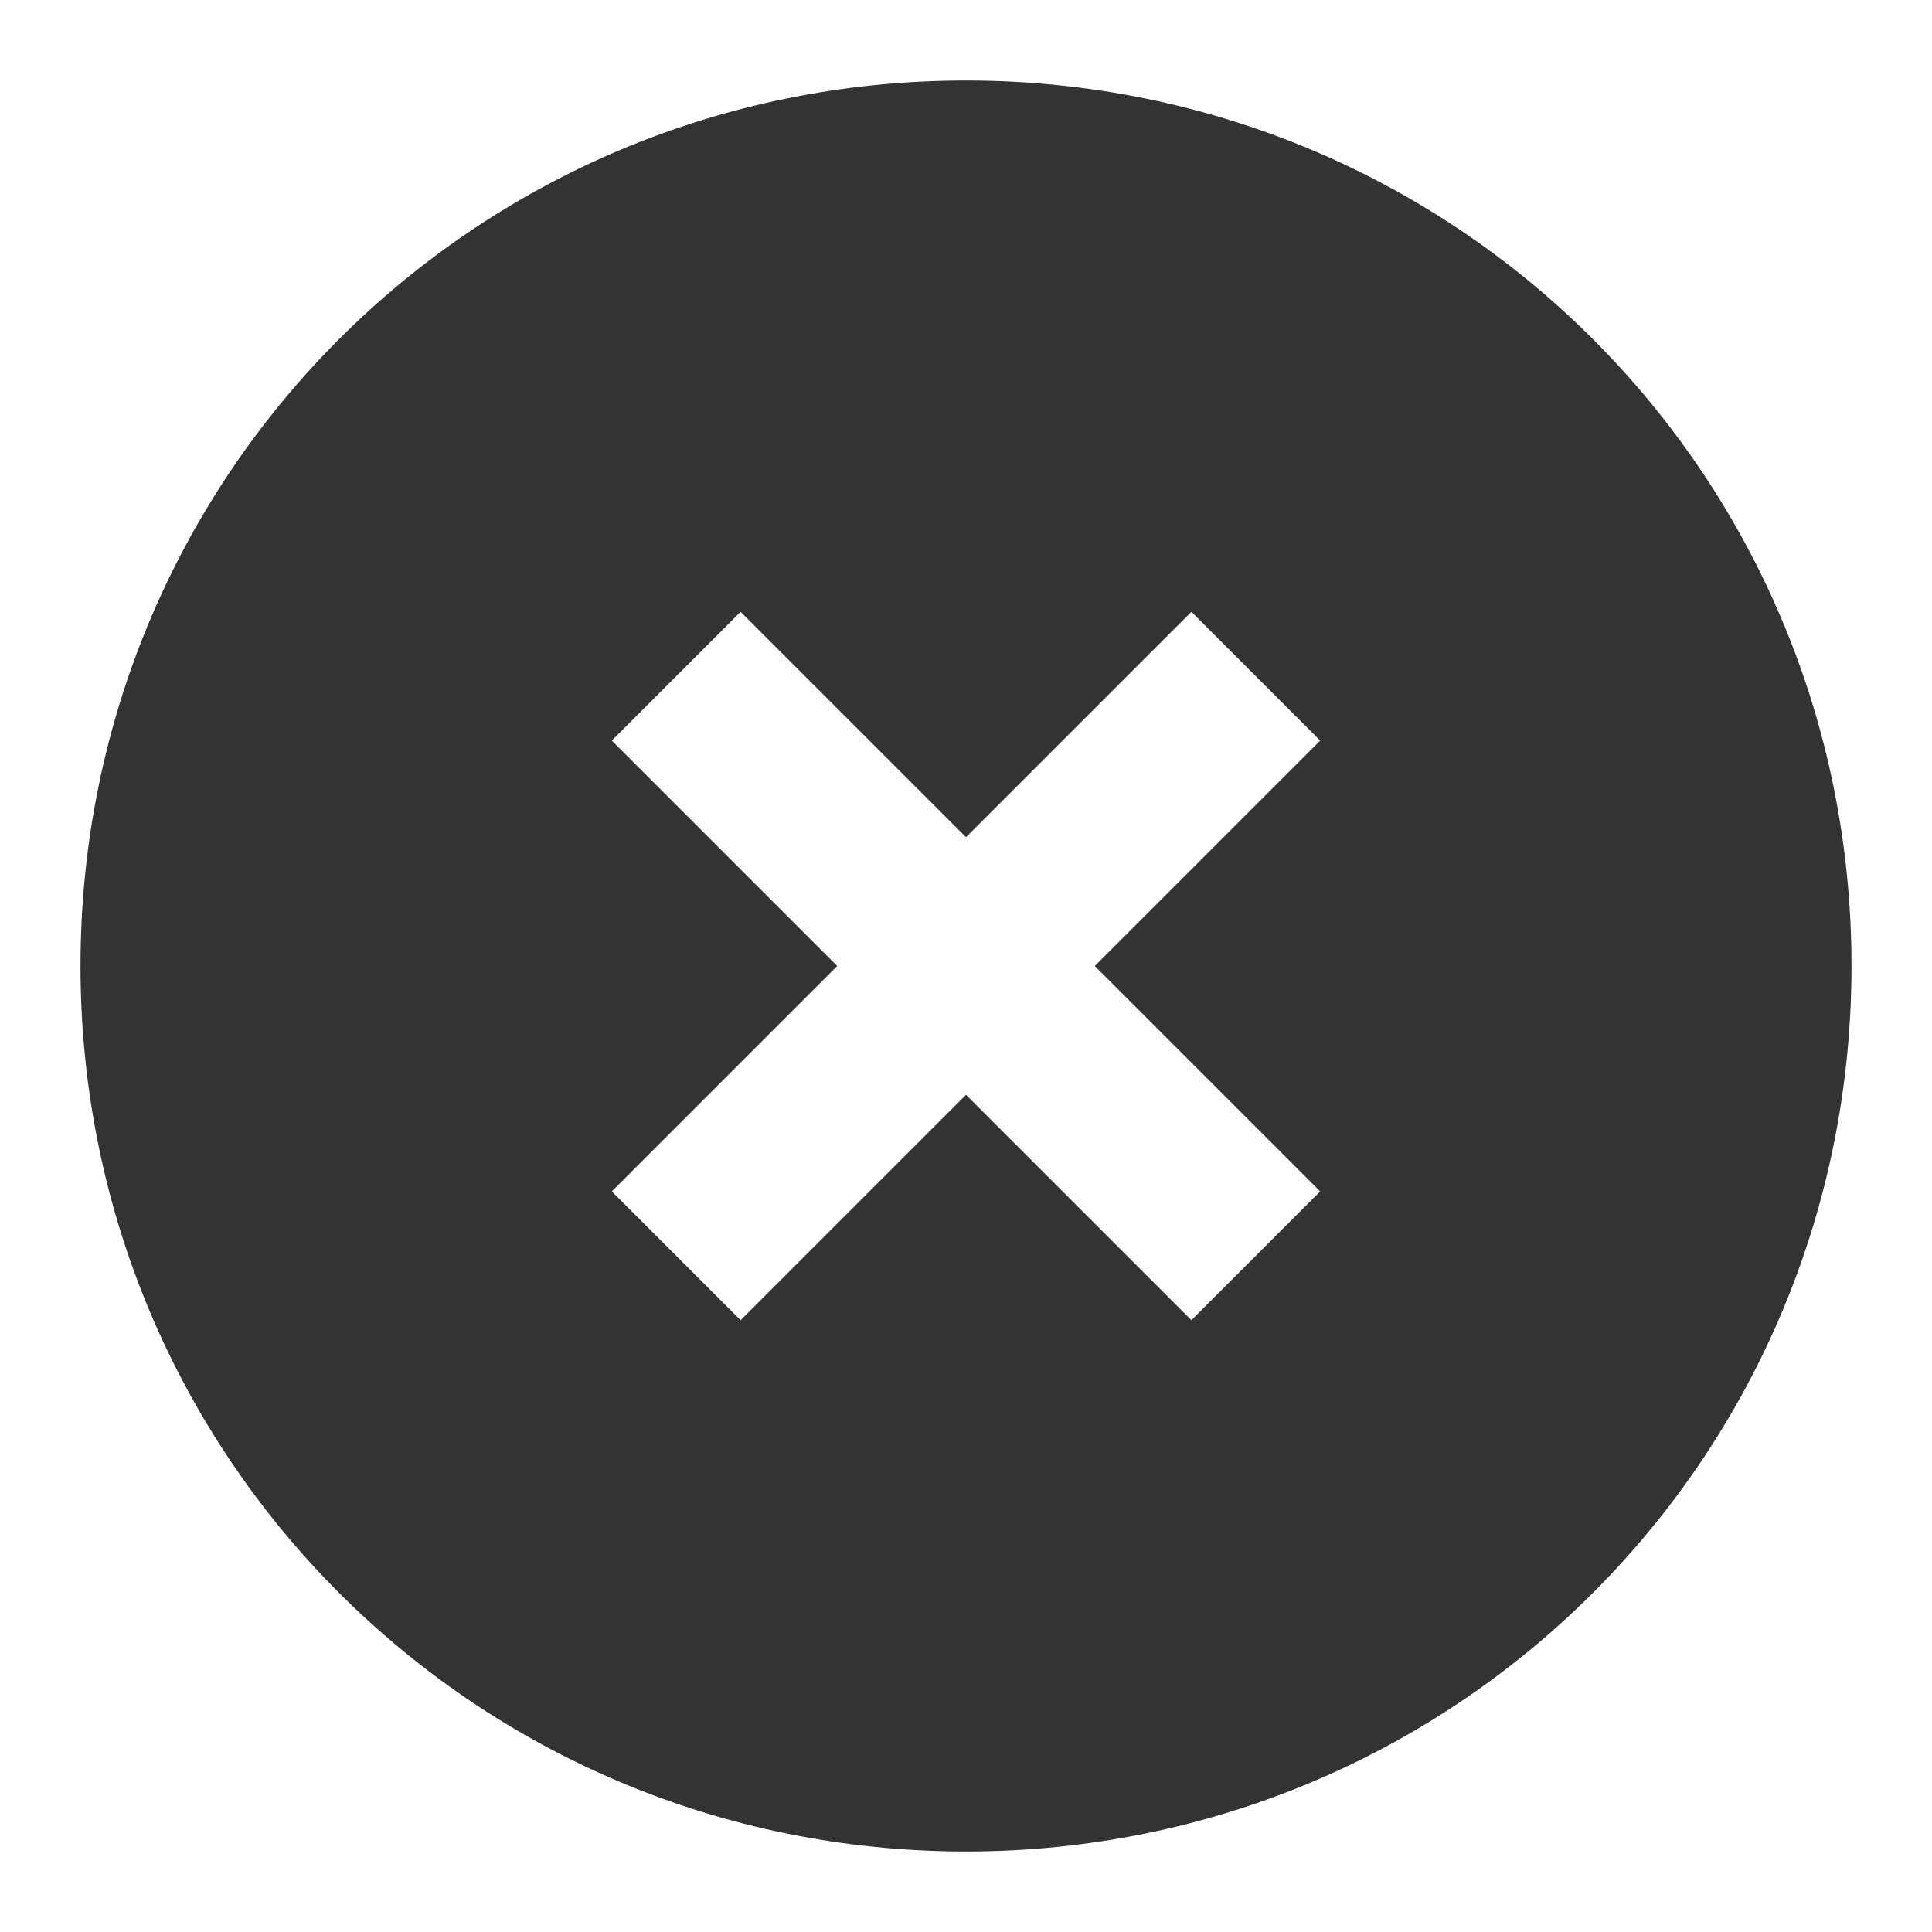
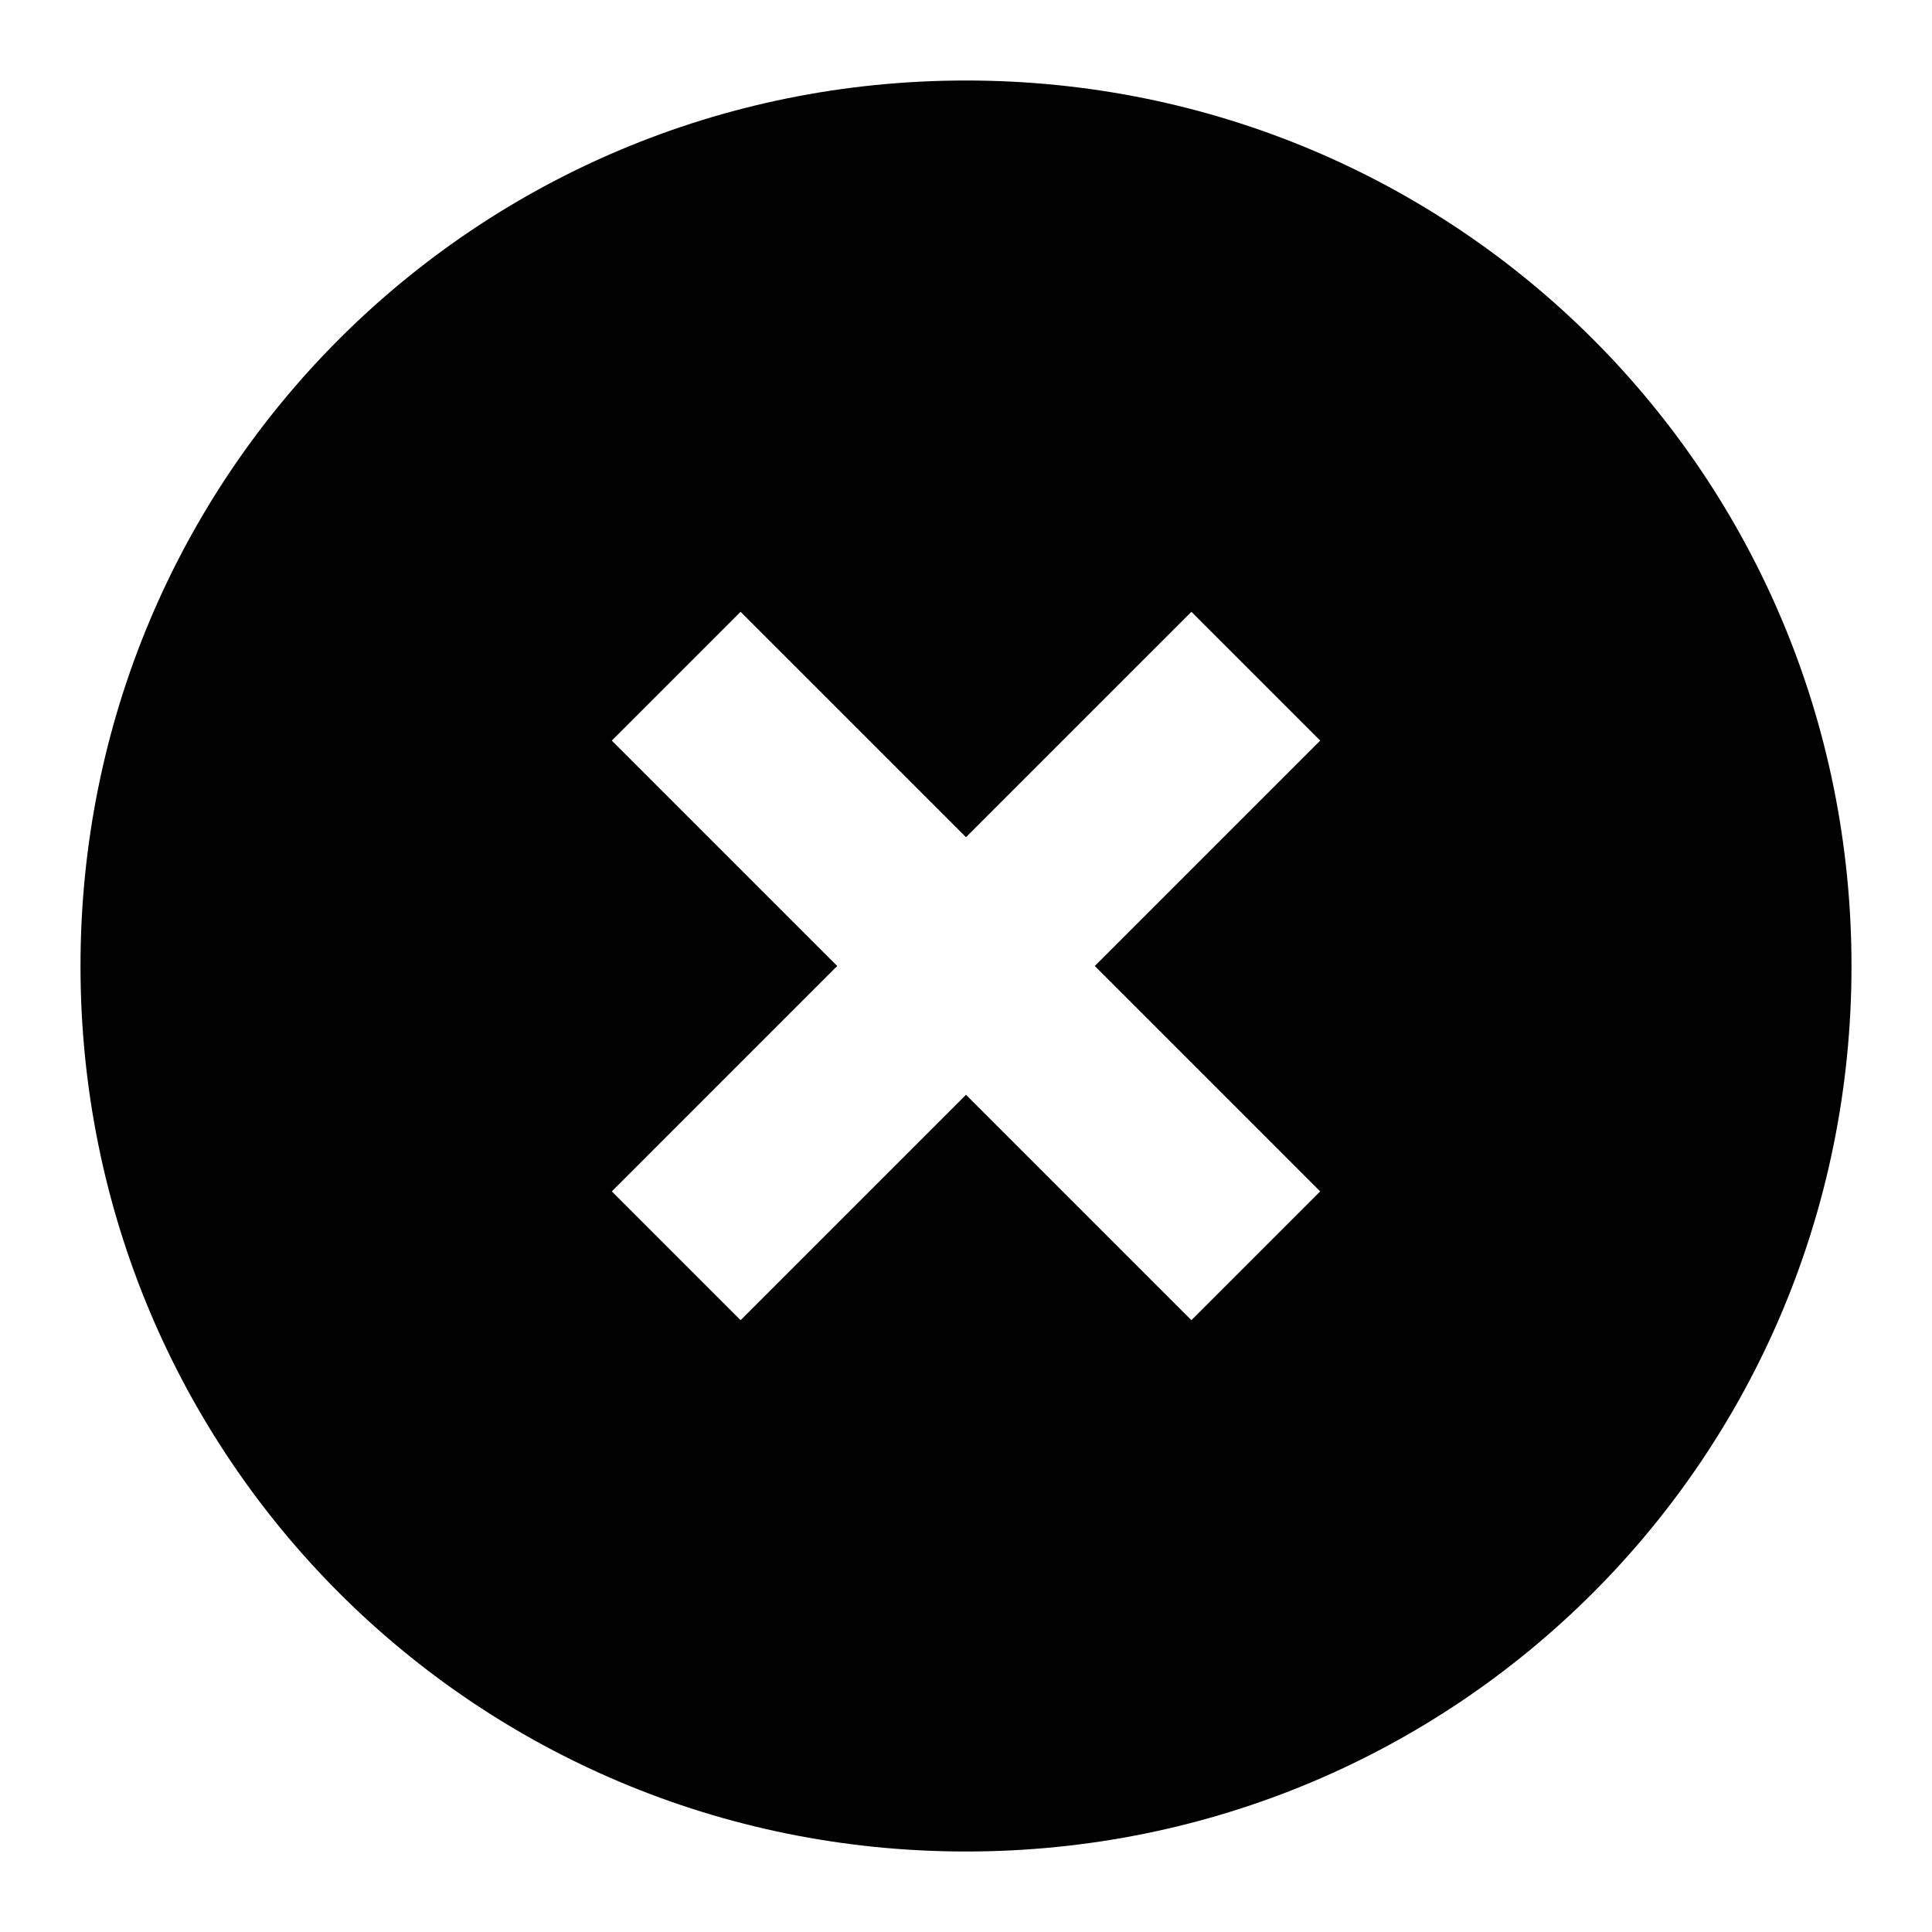
<svg xmlns="http://www.w3.org/2000/svg" enable-background="new 0 0 24 24" viewBox="0 0 24 24">
-   <path d="m12 1c-6.1 0-11 4.9-11 11s4.9 11 11 11 11-4.9 11-11-4.9-11-11-11zm4.4 13.8-1.6 1.6-2.8-2.8-2.8 2.8-1.6-1.6 2.8-2.8-2.8-2.8 1.6-1.6 2.8 2.8 2.8-2.8 1.6 1.6-2.8 2.8z" fill="#333" />
+   <path d="m12 1c-6.1 0-11 4.9-11 11s4.9 11 11 11 11-4.9 11-11-4.9-11-11-11zm4.4 13.8-1.6 1.6-2.8-2.8-2.8 2.8-1.6-1.6 2.8-2.8-2.8-2.8 1.6-1.6 2.8 2.8 2.8-2.8 1.6 1.6-2.8 2.8z" fill="#010101" />
</svg>
